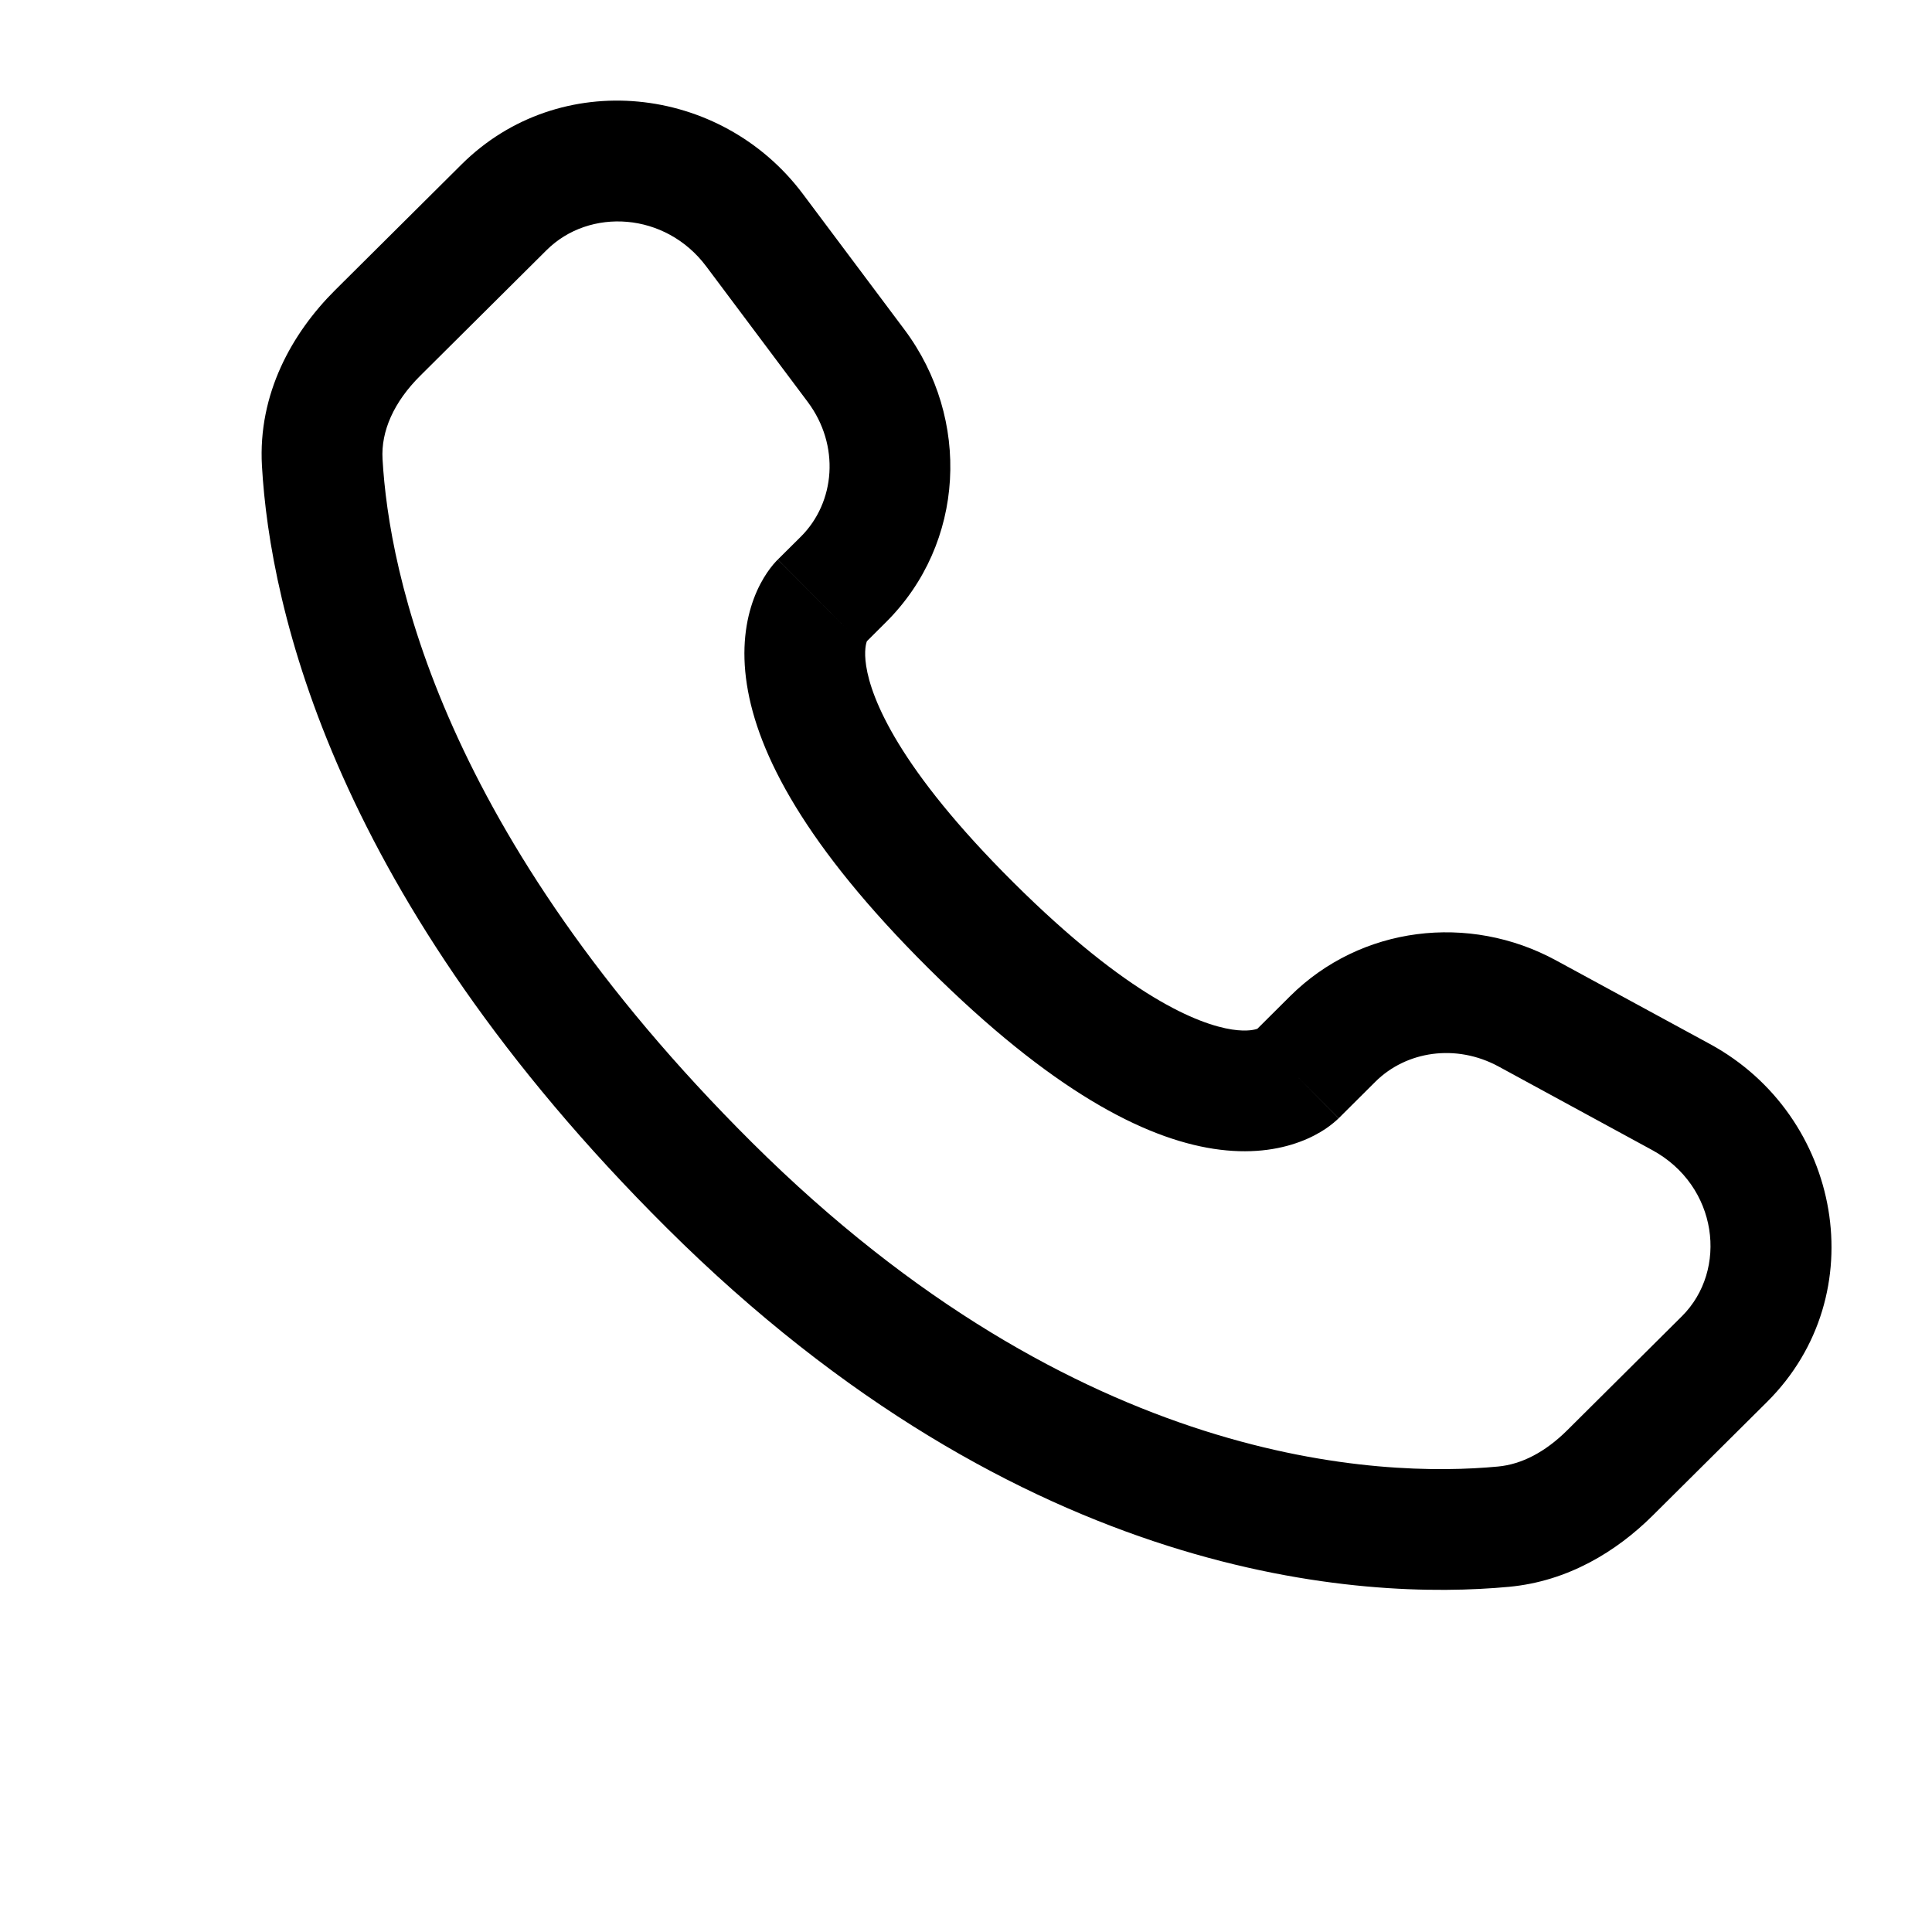
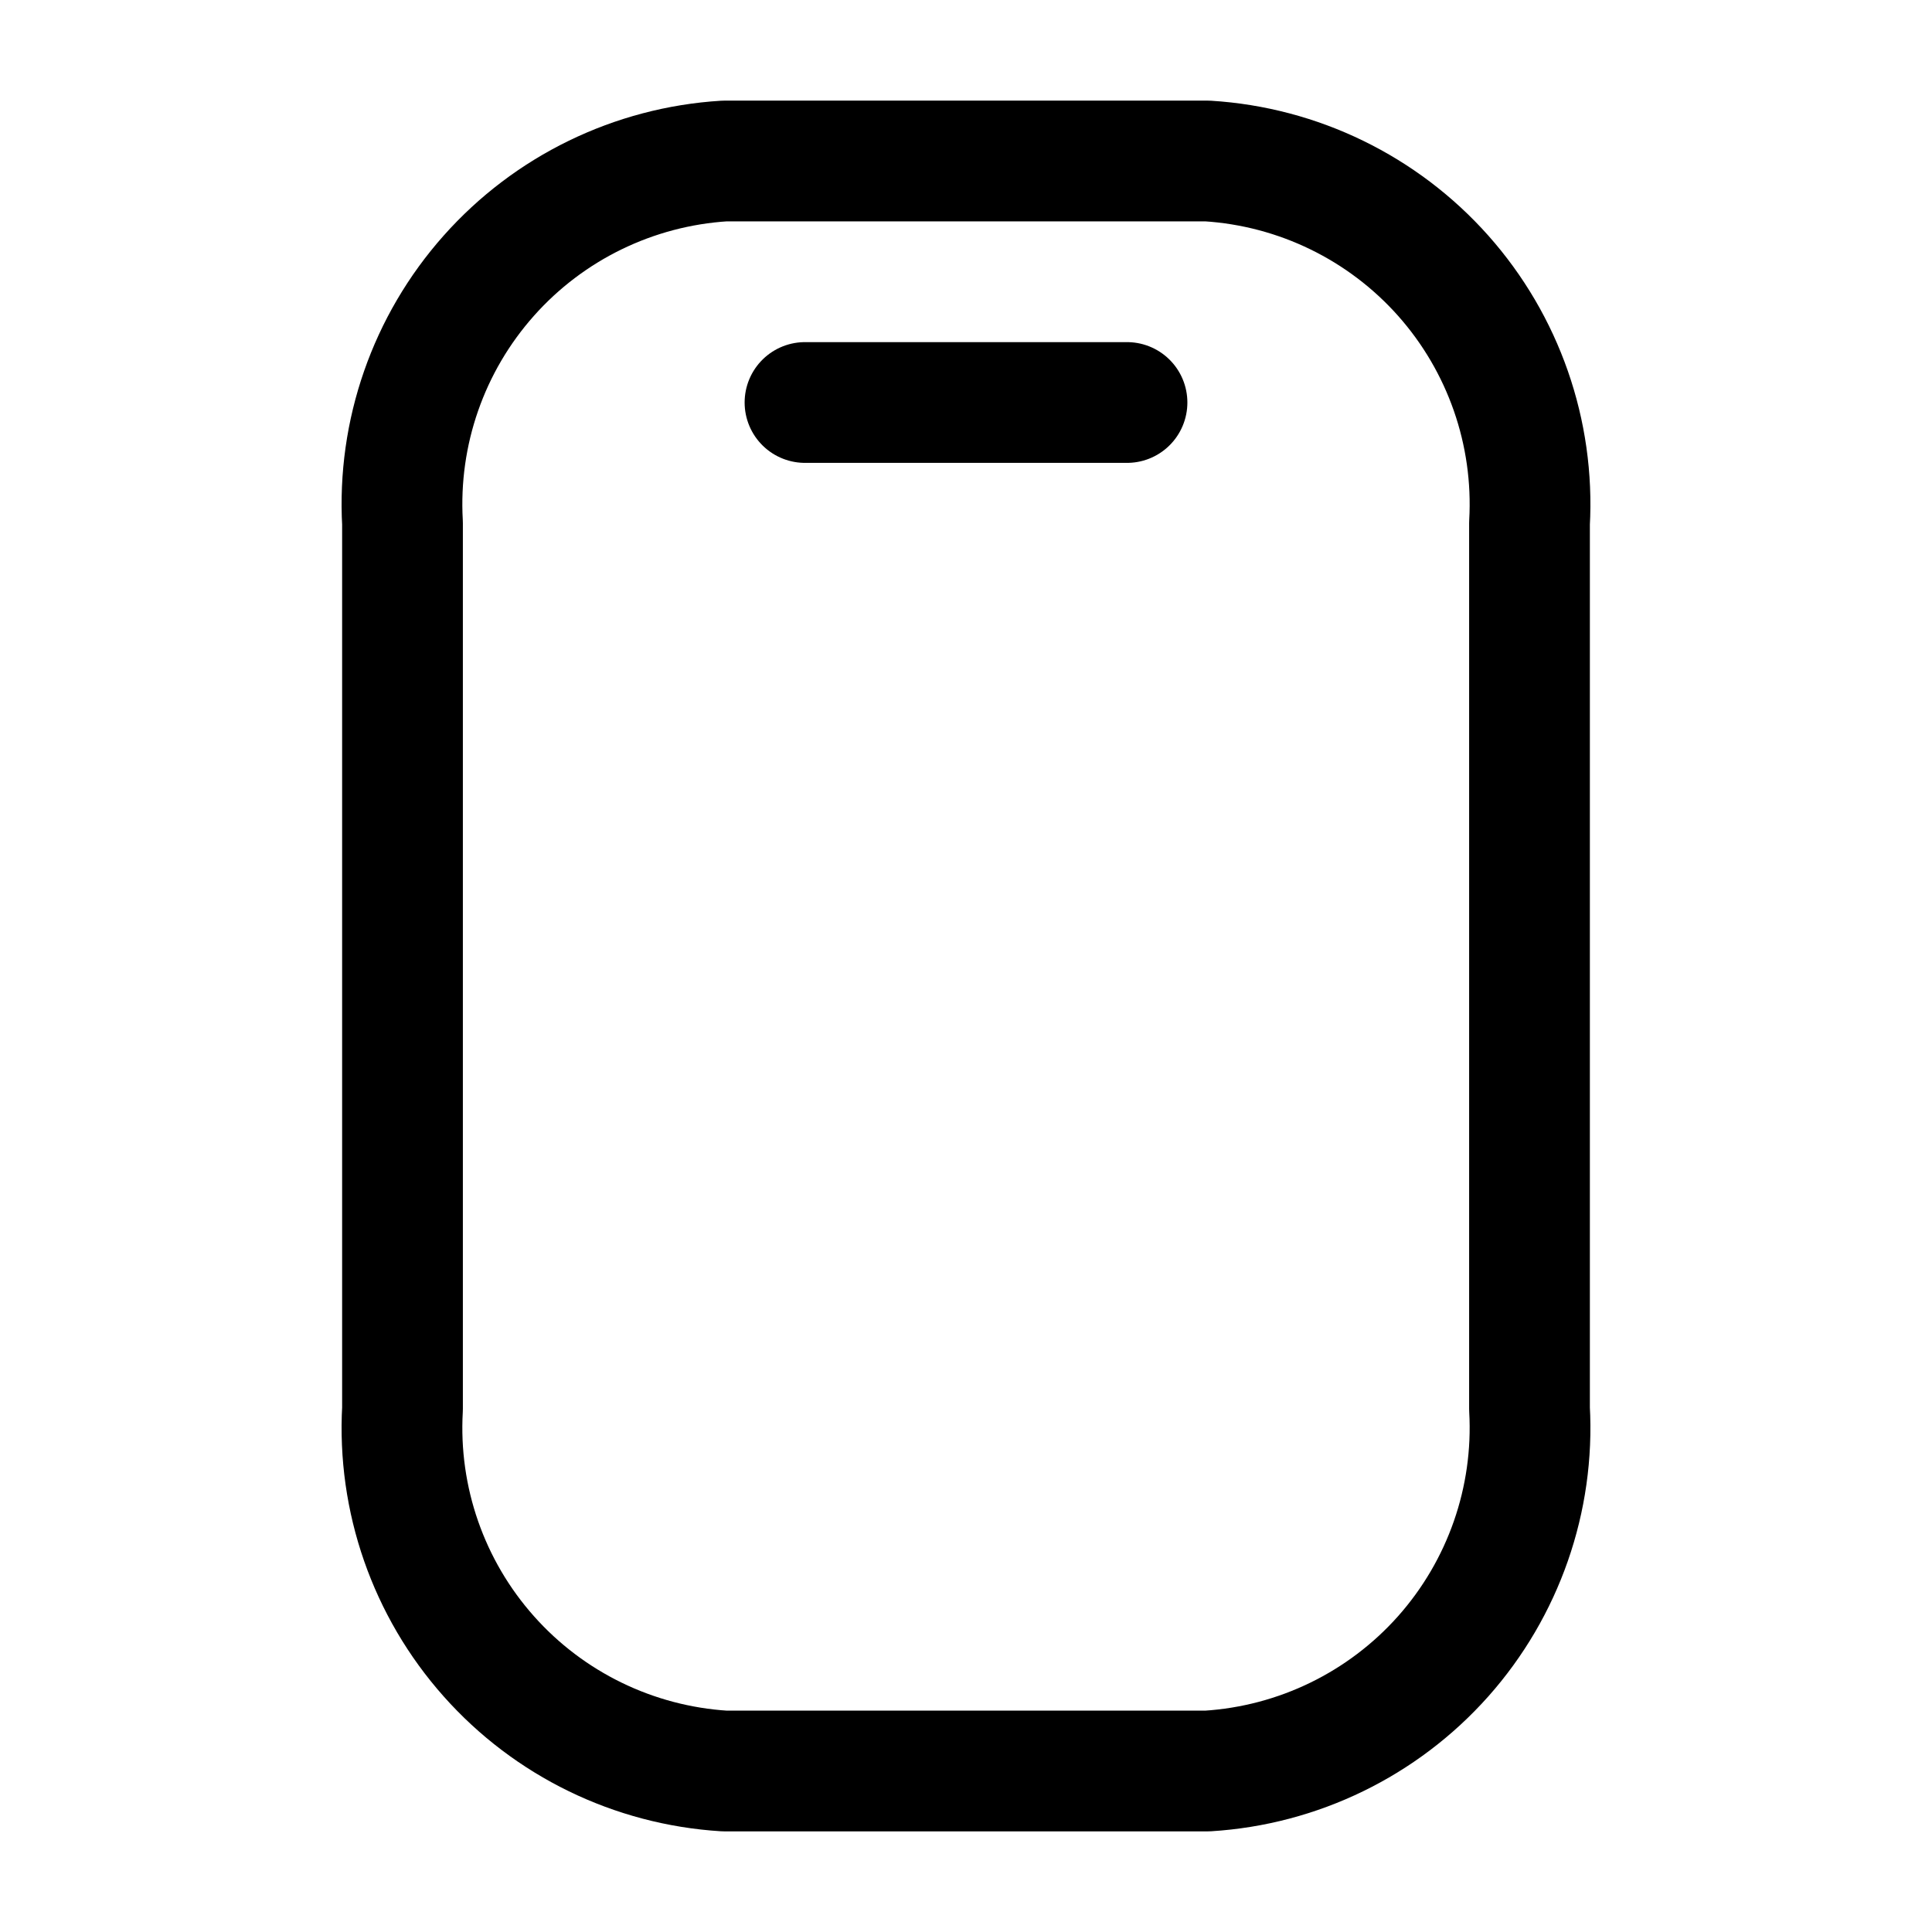
<svg xmlns="http://www.w3.org/2000/svg" viewBox="0 0 24 24" fill="none">
-   <path d="M16.101 13.359L15.572 12.827H15.572L16.101 13.359ZM16.556 12.906L17.085 13.438H17.085L16.556 12.906ZM18.973 12.589L18.615 13.248L18.973 12.589ZM20.883 13.628L20.525 14.287L20.883 13.628ZM21.422 16.883L21.951 17.415L21.422 16.883ZM20.001 18.295L19.472 17.764L20.001 18.295ZM18.676 18.965L18.746 19.712H18.746L18.676 18.965ZM8.815 14.727L9.344 14.195L8.815 14.727ZM4.003 5.746L3.254 5.788L3.254 5.788L4.003 5.746ZM10.477 7.197L11.006 7.729H11.006L10.477 7.197ZM10.634 4.543L11.235 4.094L10.634 4.543ZM9.373 2.859L8.773 3.309V3.309L9.373 2.859ZM6.261 2.575L6.79 3.107H6.79L6.261 2.575ZM4.692 4.136L4.163 3.604H4.163L4.692 4.136ZM12.063 11.497L12.592 10.965L12.063 11.497ZM16.63 13.891L17.085 13.438L16.027 12.374L15.572 12.827L16.63 13.891ZM18.615 13.248L20.525 14.287L21.241 12.969L19.331 11.931L18.615 13.248ZM20.893 16.351L19.472 17.764L20.53 18.827L21.951 17.415L20.893 16.351ZM18.607 18.218C17.157 18.354 13.406 18.233 9.344 14.195L8.287 15.258C12.719 19.665 16.937 19.881 18.746 19.712L18.607 18.218ZM9.344 14.195C5.473 10.345 4.832 7.108 4.752 5.703L3.254 5.788C3.355 7.556 4.149 11.144 8.287 15.258L9.344 14.195ZM10.72 8.014L11.006 7.729L9.949 6.666L9.662 6.951L10.72 8.014ZM11.235 4.094L9.974 2.41L8.773 3.309L10.034 4.993L11.235 4.094ZM5.733 2.043L4.163 3.604L5.221 4.667L6.79 3.107L5.733 2.043ZM10.191 7.483C9.662 6.951 9.661 6.951 9.66 6.952C9.66 6.952 9.659 6.953 9.659 6.954C9.658 6.955 9.657 6.956 9.656 6.957C9.654 6.959 9.652 6.961 9.65 6.963C9.645 6.968 9.641 6.972 9.636 6.978C9.626 6.988 9.616 7 9.604 7.014C9.582 7.041 9.556 7.074 9.529 7.114C9.475 7.194 9.416 7.299 9.366 7.432C9.264 7.703 9.209 8.061 9.278 8.503C9.412 9.368 10.008 10.511 11.534 12.029L12.592 10.965C11.163 9.545 10.823 8.681 10.76 8.273C10.73 8.079 10.761 7.984 10.77 7.961C10.775 7.947 10.777 7.946 10.771 7.955C10.768 7.96 10.762 7.967 10.754 7.977C10.75 7.982 10.745 7.988 10.739 7.994C10.736 7.997 10.733 8 10.73 8.004C10.729 8.005 10.727 8.007 10.725 8.009C10.724 8.01 10.723 8.011 10.722 8.012C10.722 8.012 10.721 8.013 10.721 8.013C10.72 8.014 10.72 8.014 10.191 7.483ZM11.534 12.029C13.061 13.547 14.21 14.138 15.076 14.271C15.519 14.339 15.876 14.285 16.147 14.184C16.28 14.135 16.386 14.076 16.466 14.023C16.506 13.996 16.539 13.97 16.566 13.948C16.58 13.937 16.592 13.926 16.602 13.917C16.608 13.912 16.613 13.907 16.617 13.903C16.619 13.901 16.622 13.899 16.624 13.897C16.625 13.896 16.626 13.895 16.627 13.894C16.627 13.893 16.628 13.893 16.628 13.892C16.629 13.892 16.63 13.891 16.101 13.359C15.572 12.827 15.573 12.826 15.573 12.826C15.573 12.826 15.574 12.825 15.575 12.824C15.576 12.823 15.576 12.823 15.577 12.822C15.579 12.82 15.581 12.818 15.583 12.817C15.586 12.813 15.589 12.81 15.593 12.807C15.599 12.802 15.604 12.797 15.609 12.793C15.619 12.785 15.627 12.78 15.631 12.776C15.64 12.77 15.638 12.773 15.624 12.778C15.599 12.788 15.501 12.819 15.304 12.789C14.89 12.725 14.02 12.385 12.592 10.965L11.534 12.029ZM9.974 2.41C8.954 1.048 6.95 0.833 5.733 2.043L6.79 3.107C7.322 2.578 8.266 2.632 8.773 3.309L9.974 2.41ZM4.752 5.703C4.732 5.357 4.891 4.995 5.221 4.667L4.163 3.604C3.626 4.138 3.203 4.894 3.254 5.788L4.752 5.703ZM19.472 17.764C19.198 18.037 18.903 18.191 18.607 18.218L18.746 19.712C19.48 19.643 20.082 19.272 20.53 18.827L19.472 17.764ZM11.006 7.729C11.991 6.75 12.064 5.202 11.235 4.094L10.034 4.993C10.437 5.532 10.377 6.239 9.949 6.666L11.006 7.729ZM20.525 14.287C21.343 14.732 21.47 15.777 20.893 16.351L21.951 17.415C23.291 16.082 22.878 13.858 21.241 12.969L20.525 14.287ZM17.085 13.438C17.469 13.056 18.087 12.962 18.615 13.248L19.331 11.931C18.247 11.341 16.903 11.504 16.027 12.374L17.085 13.438Z" fill="currentColor" />
+   <path d="M19 17.5V6.5C19.063 5.374 18.677 4.268 17.928 3.425C17.178 2.582 16.126 2.07 15 2H9C7.874 2.07 6.821 2.582 6.072 3.425C5.322 4.268 4.937 5.374 5 6.5V17.5C4.937 18.626 5.322 19.732 6.072 20.575C6.821 21.418 7.874 21.93 9 22H15C16.126 21.93 17.178 21.418 17.928 20.575C18.677 19.732 19.063 18.626 19 17.5V17.5Z" stroke="currentColor" stroke-width="1.5" stroke-linecap="round" stroke-linejoin="round" />
+   <path d="M14 5H10" stroke="currentColor" stroke-width="1.5" stroke-linecap="round" stroke-linejoin="round" />
</svg>
